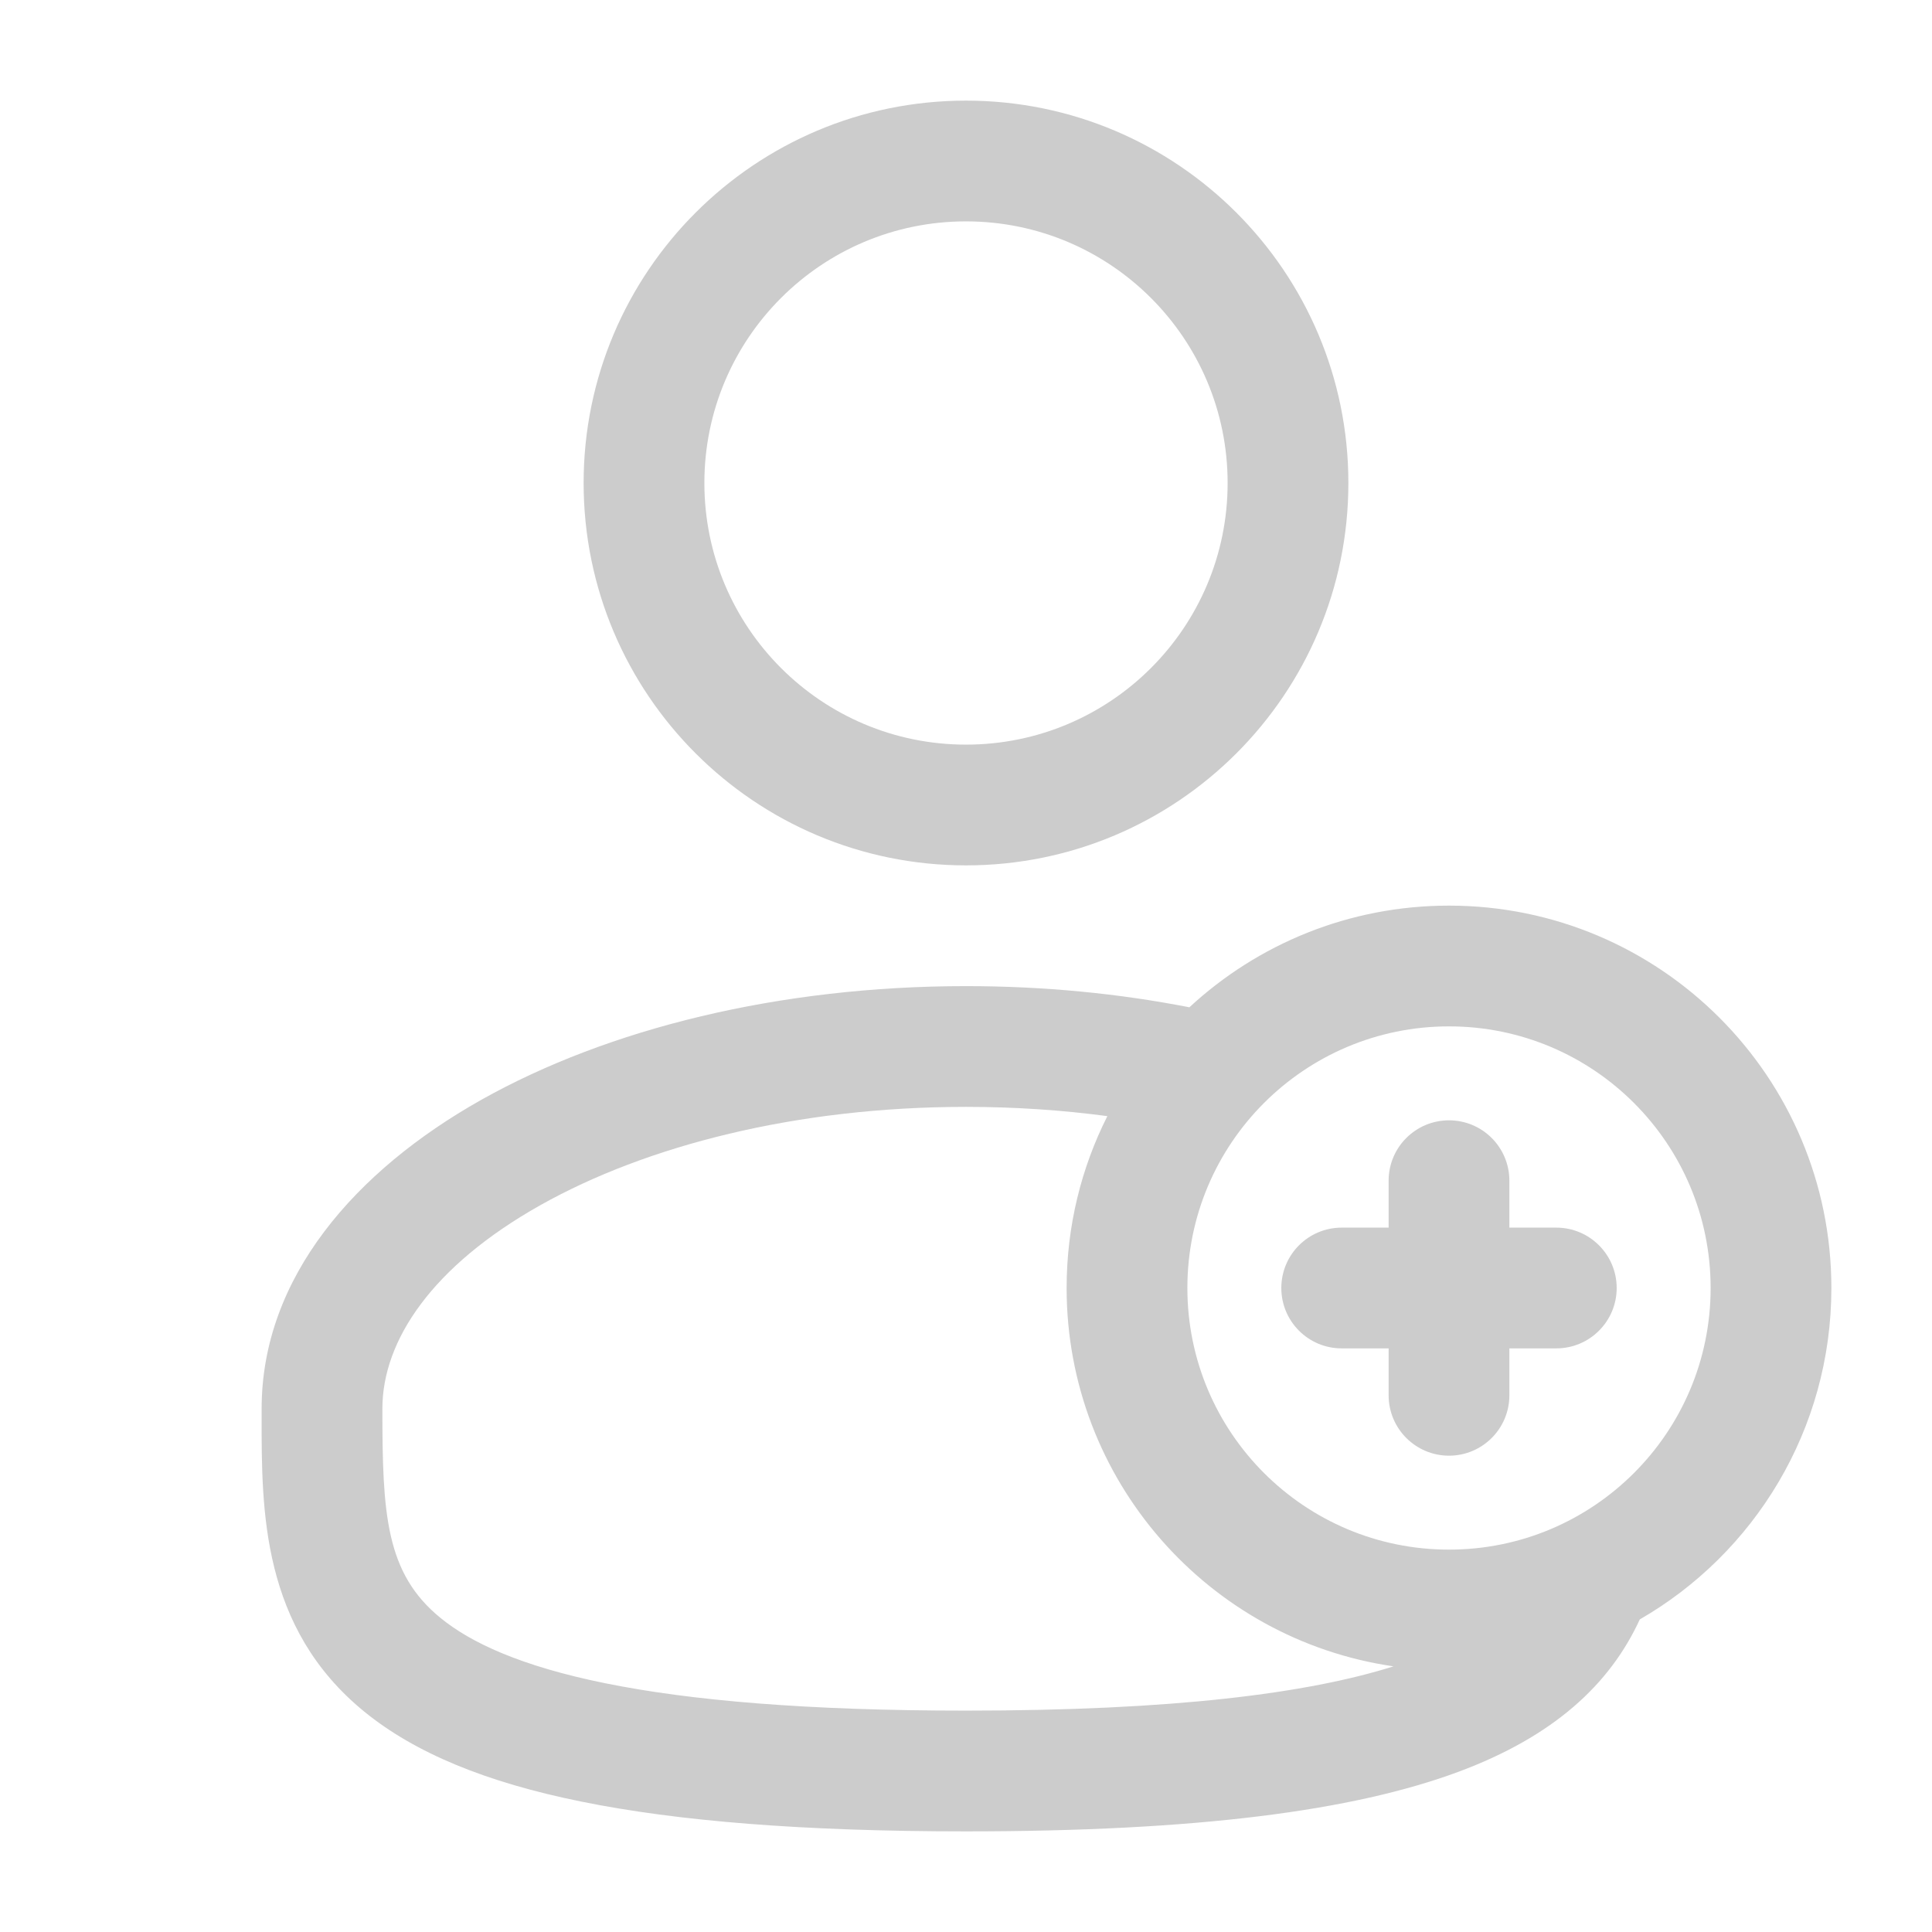
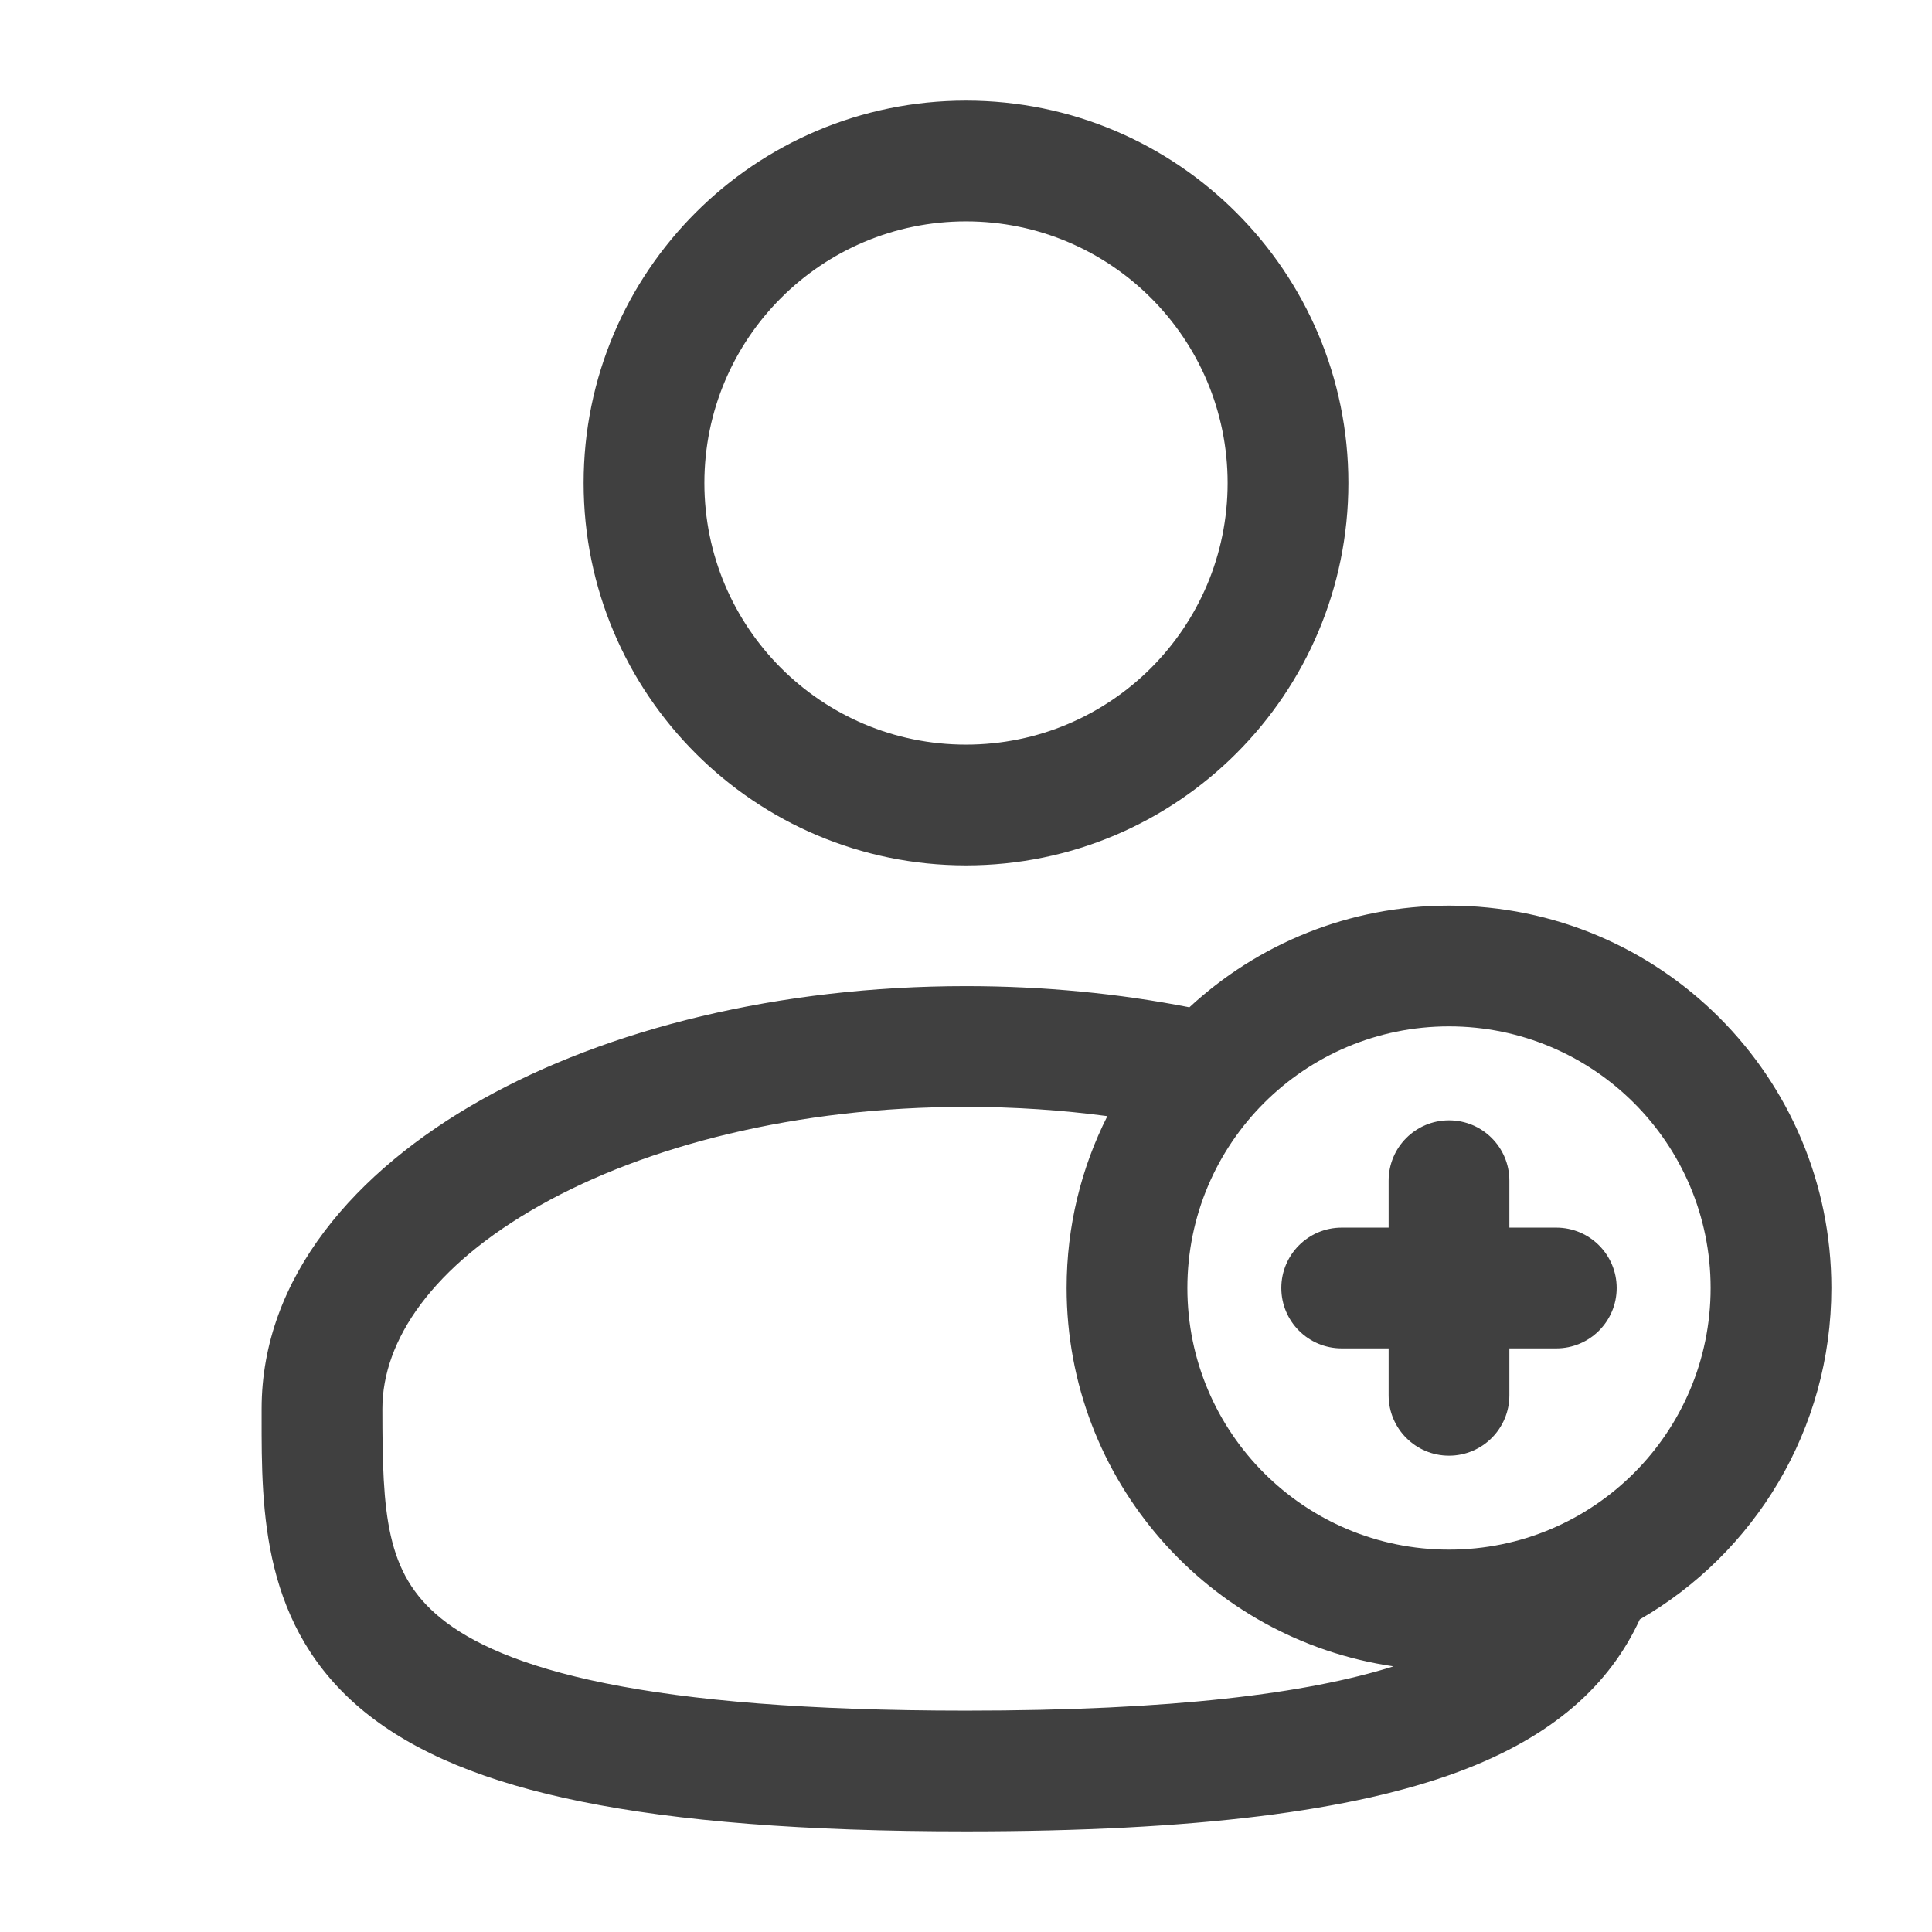
<svg xmlns="http://www.w3.org/2000/svg" width="800px" height="800px" viewBox="0 0 24 24" fill="none">
-   <path fill-rule="evenodd" clip-rule="evenodd" d="M7.25 6C7.25 3.377 9.377 1.25 12 1.25C14.623 1.25 16.75 3.377 16.75 6C16.75 8.623 14.623 10.75 12 10.75C9.377 10.75 7.25 8.623 7.25 6ZM12 2.75C10.205 2.75 8.75 4.205 8.75 6C8.75 7.795 10.205 9.25 12 9.25C13.795 9.25 15.25 7.795 15.25 6C15.25 4.205 13.795 2.75 12 2.75Z" fill="#ccc" />
-   <path d="M18 13.917C18.414 13.917 18.75 14.252 18.75 14.667V15.25H19.333C19.747 15.25 20.083 15.586 20.083 16C20.083 16.414 19.747 16.75 19.333 16.75H18.75V17.333C18.75 17.747 18.414 18.083 18 18.083C17.586 18.083 17.25 17.747 17.25 17.333V16.75H16.667C16.252 16.75 15.917 16.414 15.917 16C15.917 15.586 16.252 15.25 16.667 15.25H17.25V14.667C17.25 14.252 17.586 13.917 18 13.917Z" fill="#ccc" />
-   <path fill-rule="evenodd" clip-rule="evenodd" d="M14.775 12.513C13.902 12.342 12.969 12.25 12 12.25C9.687 12.25 7.555 12.776 5.976 13.664C4.42 14.54 3.25 15.866 3.25 17.5L3.25 17.602C3.249 18.764 3.248 20.222 4.527 21.264C5.156 21.776 6.037 22.141 7.226 22.381C8.419 22.623 9.974 22.75 12 22.75C14.868 22.75 16.81 22.496 18.12 22.009C19.299 21.57 19.997 20.927 20.37 20.117C21.793 19.297 22.75 17.76 22.75 16C22.75 13.377 20.623 11.25 18 11.25C16.755 11.25 15.622 11.729 14.775 12.513ZM6.711 14.972C5.372 15.725 4.75 16.649 4.75 17.5C4.75 18.808 4.79 19.544 5.474 20.1C5.844 20.402 6.464 20.697 7.524 20.911C8.581 21.125 10.026 21.25 12 21.25C14.578 21.25 16.24 21.037 17.311 20.7C15.014 20.367 13.25 18.389 13.25 16C13.25 15.232 13.432 14.507 13.756 13.865C13.194 13.79 12.606 13.75 12 13.75C9.895 13.75 8.027 14.232 6.711 14.972ZM14.75 16C14.75 14.205 16.205 12.75 18 12.75C19.795 12.75 21.25 14.205 21.25 16C21.25 17.795 19.795 19.25 18 19.25C16.205 19.25 14.75 17.795 14.75 16Z" fill="#ccc" />
+   <path fill-rule="evenodd" clip-rule="evenodd" d="M7.25 6C7.25 3.377 9.377 1.25 12 1.25C14.623 1.25 16.75 3.377 16.75 6C16.75 8.623 14.623 10.75 12 10.75C9.377 10.75 7.25 8.623 7.25 6ZM12 2.75C10.205 2.75 8.75 4.205 8.75 6C8.75 7.795 10.205 9.25 12 9.25C13.795 9.25 15.25 7.795 15.25 6C15.25 4.205 13.795 2.75 12 2.75Z" fill="#404040" />
+   <path d="M18 13.917C18.414 13.917 18.75 14.252 18.75 14.667V15.25H19.333C19.747 15.25 20.083 15.586 20.083 16C20.083 16.414 19.747 16.75 19.333 16.75H18.75V17.333C18.75 17.747 18.414 18.083 18 18.083C17.586 18.083 17.25 17.747 17.25 17.333V16.75H16.667C16.252 16.75 15.917 16.414 15.917 16C15.917 15.586 16.252 15.25 16.667 15.25H17.25V14.667C17.25 14.252 17.586 13.917 18 13.917Z" fill="#404040" />
+   <path fill-rule="evenodd" clip-rule="evenodd" d="M14.775 12.513C13.902 12.342 12.969 12.25 12 12.25C9.687 12.25 7.555 12.776 5.976 13.664C4.42 14.54 3.25 15.866 3.25 17.5L3.25 17.602C3.249 18.764 3.248 20.222 4.527 21.264C5.156 21.776 6.037 22.141 7.226 22.381C8.419 22.623 9.974 22.75 12 22.75C14.868 22.75 16.81 22.496 18.12 22.009C19.299 21.57 19.997 20.927 20.37 20.117C21.793 19.297 22.75 17.76 22.75 16C22.75 13.377 20.623 11.25 18 11.25C16.755 11.25 15.622 11.729 14.775 12.513ZM6.711 14.972C5.372 15.725 4.75 16.649 4.75 17.5C4.75 18.808 4.79 19.544 5.474 20.1C5.844 20.402 6.464 20.697 7.524 20.911C8.581 21.125 10.026 21.25 12 21.25C14.578 21.25 16.24 21.037 17.311 20.7C15.014 20.367 13.25 18.389 13.25 16C13.25 15.232 13.432 14.507 13.756 13.865C13.194 13.79 12.606 13.75 12 13.75C9.895 13.75 8.027 14.232 6.711 14.972ZM14.75 16C14.75 14.205 16.205 12.75 18 12.75C19.795 12.75 21.25 14.205 21.25 16C21.25 17.795 19.795 19.25 18 19.25C16.205 19.25 14.75 17.795 14.75 16Z" fill="#404040" />
</svg>
